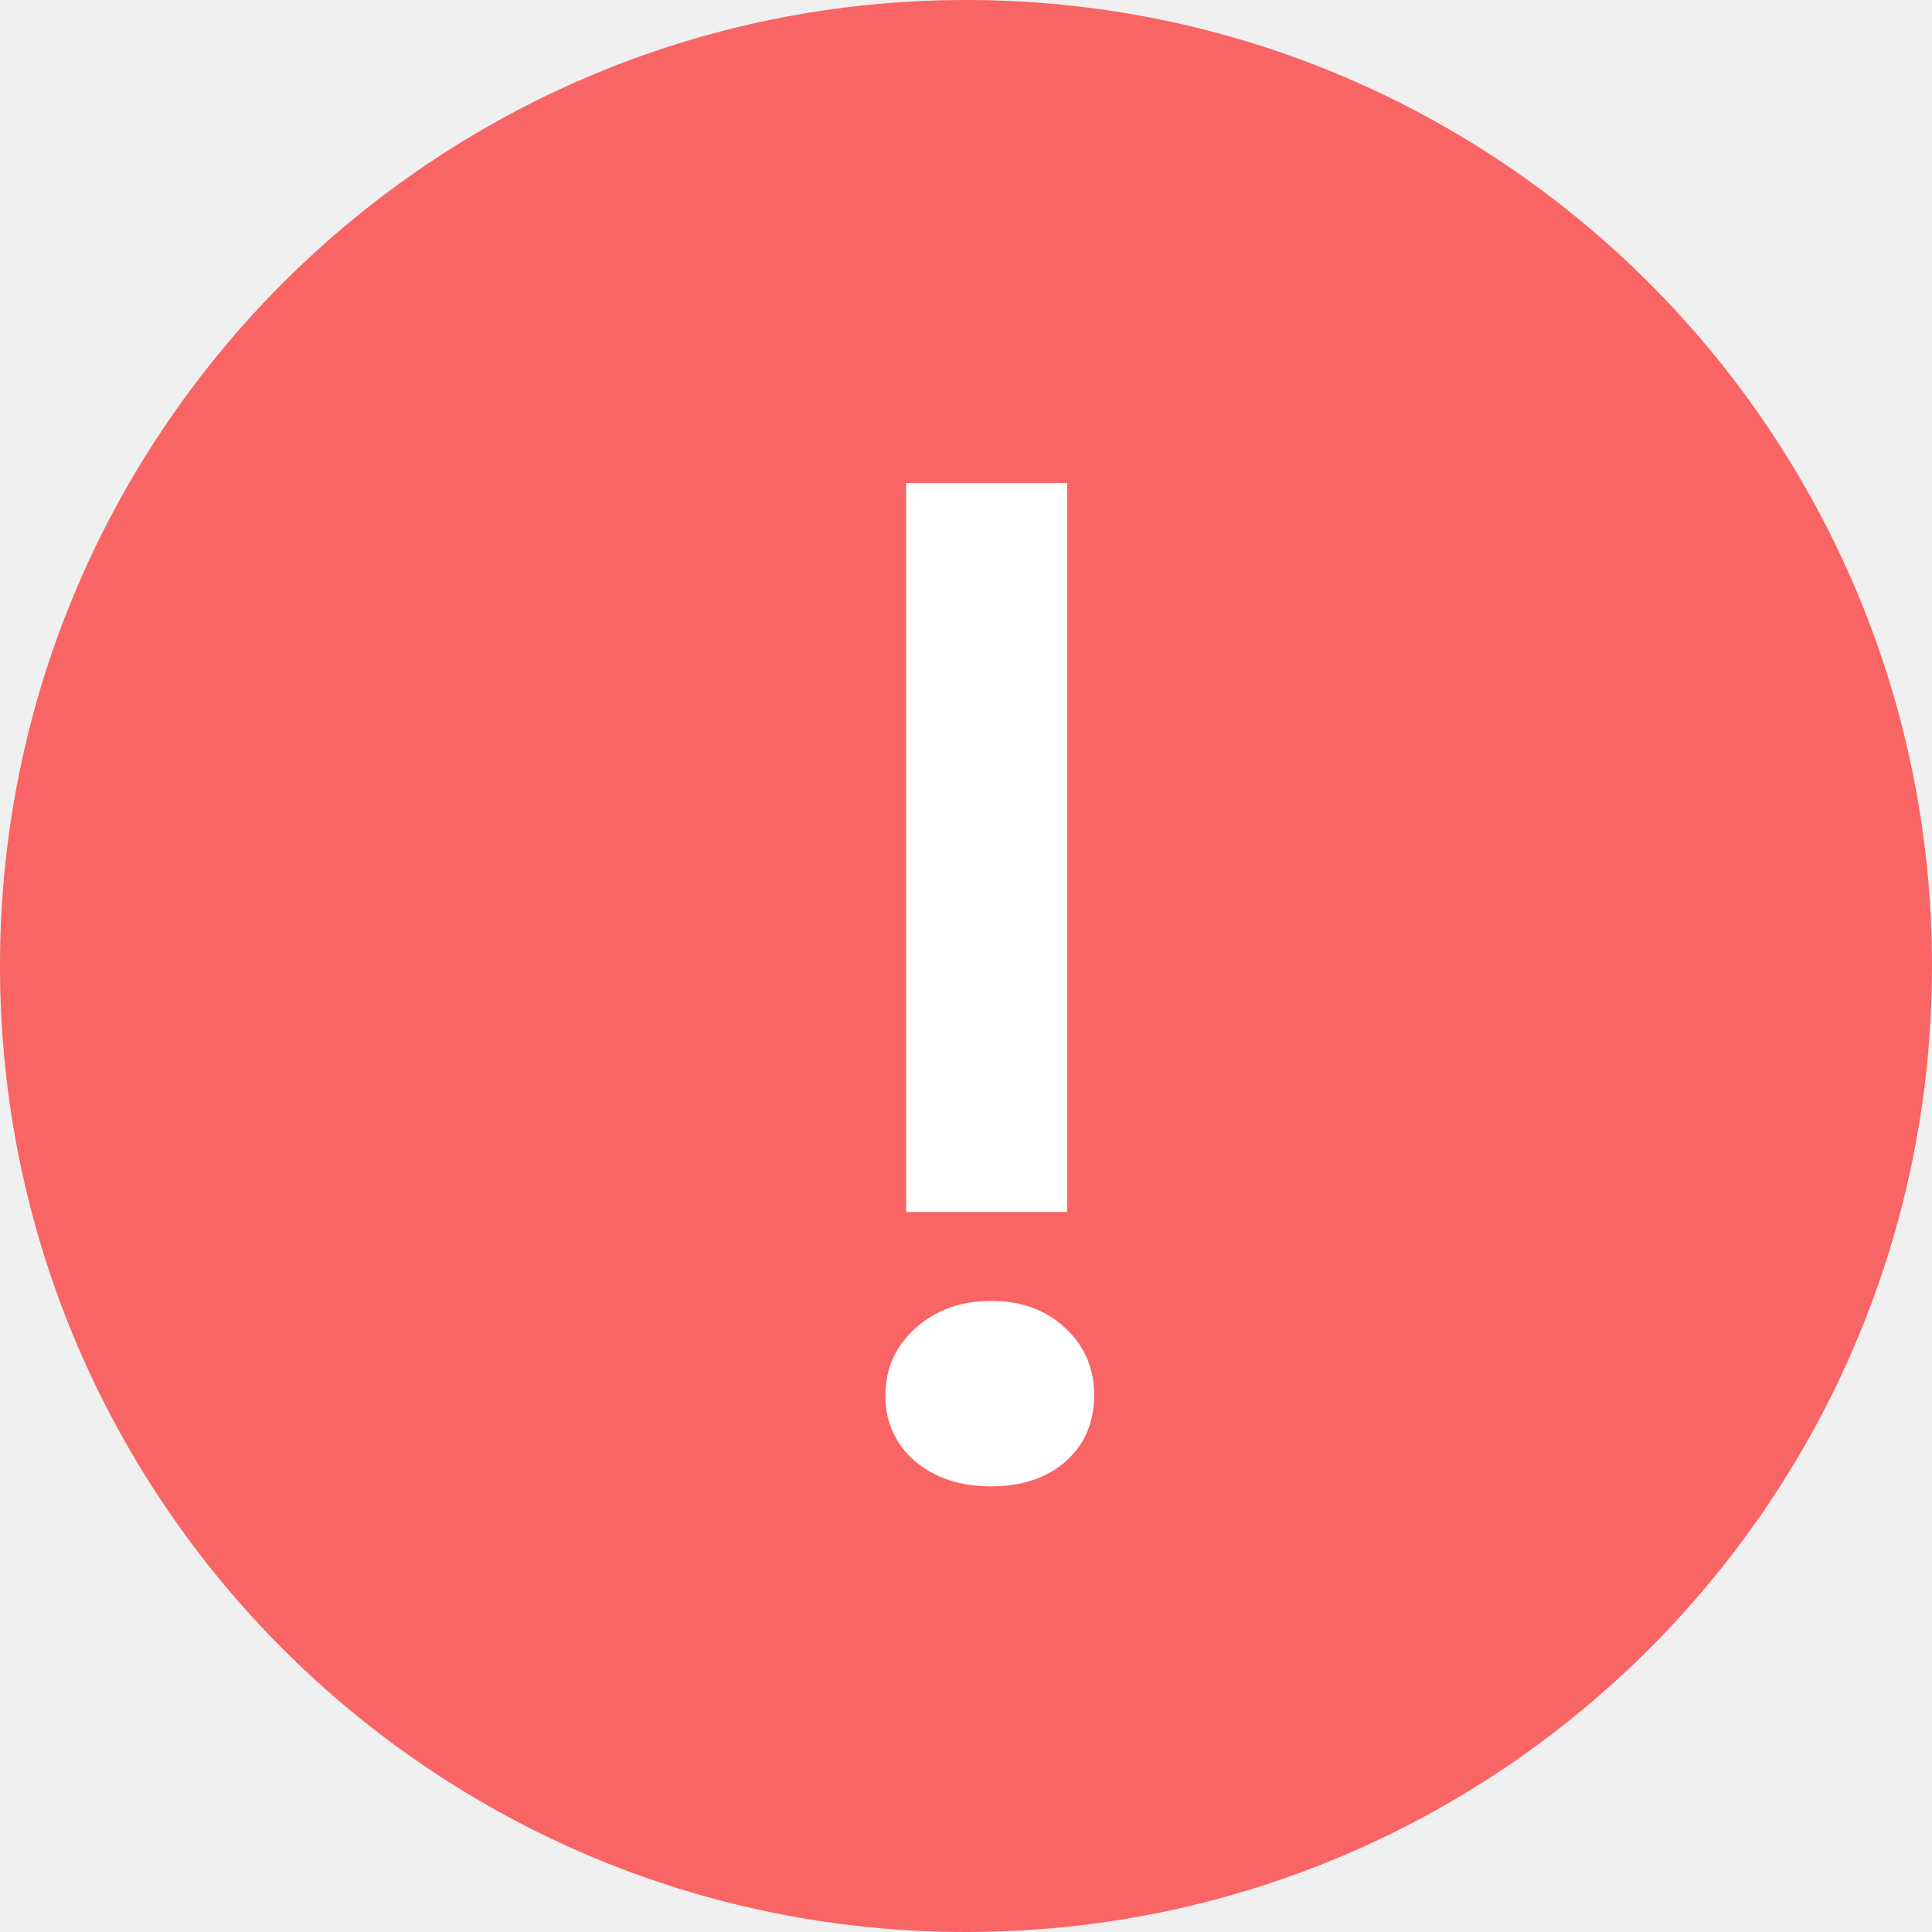
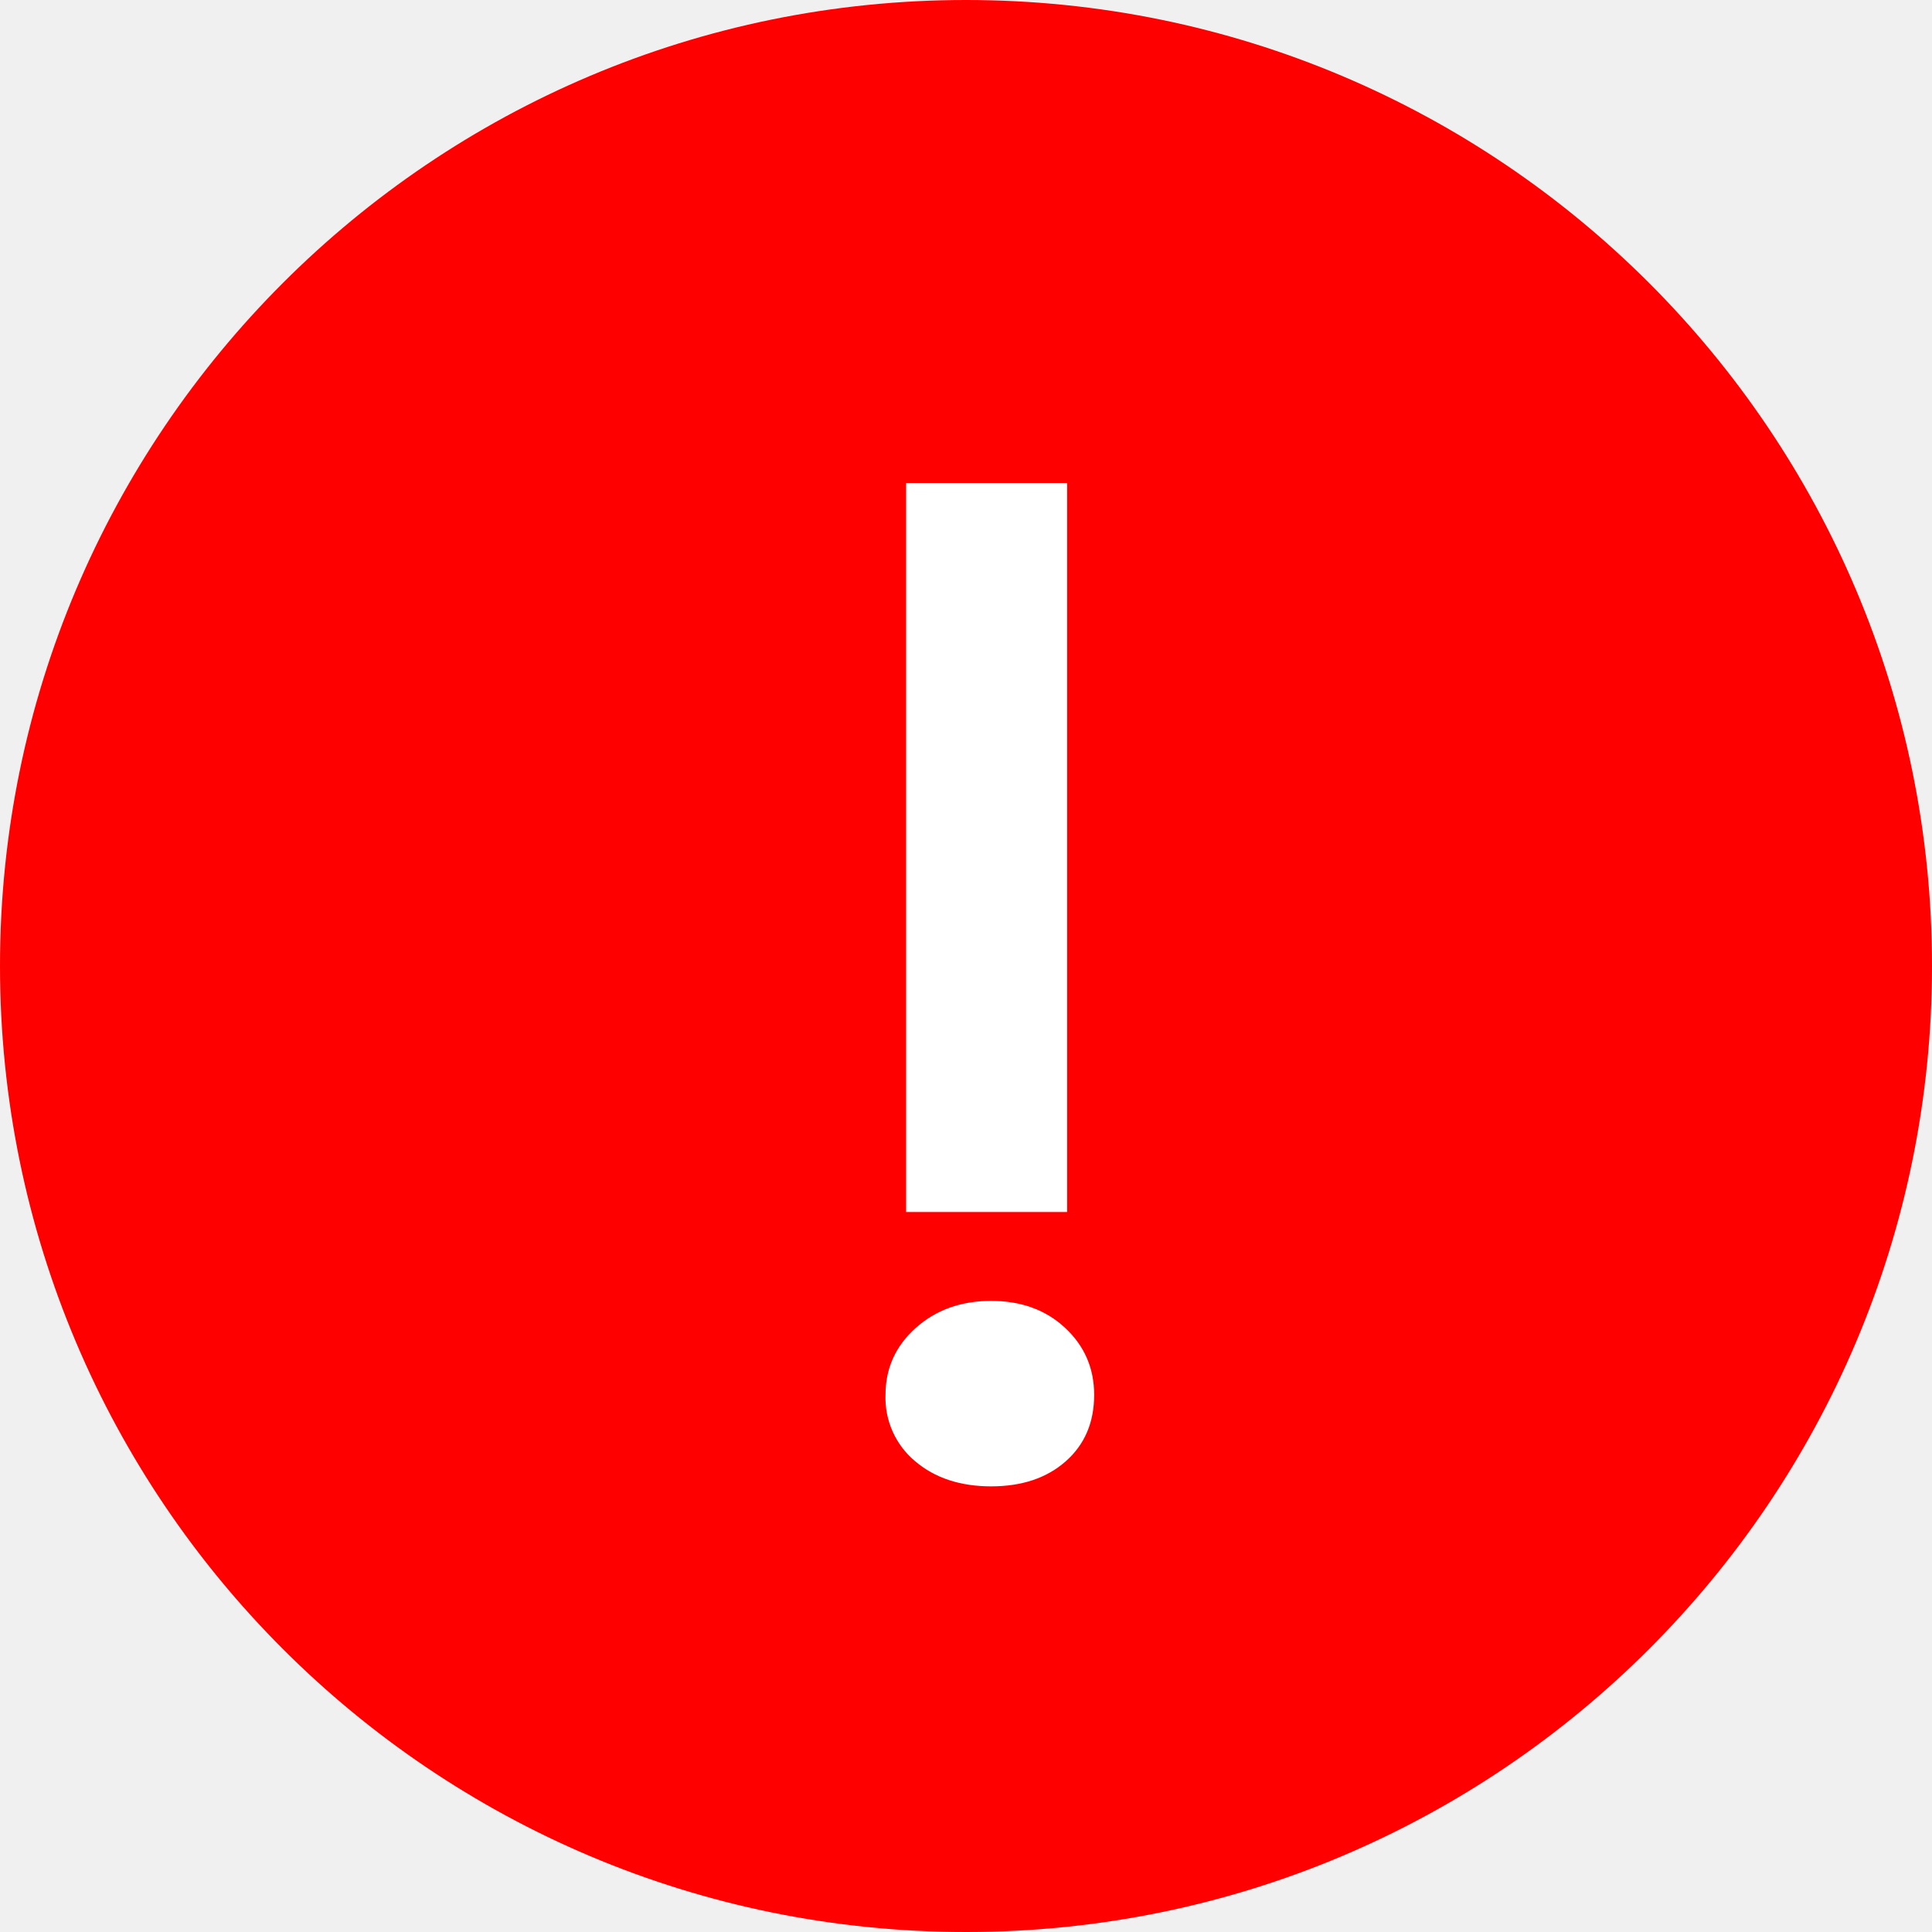
<svg xmlns="http://www.w3.org/2000/svg" width="24" height="24">
  <g fill="none" fill-rule="evenodd">
-     <circle cx="12" cy="12" r="12" fill="#F96464" />
+     <circle cx="12" cy="12" r="12" fill="red" />
    <path fill="#FFF" fill-rule="nonzero" d="M13.256 6v9.056h-2V6h2zm-.944 12.464c-.384 0-.699-.104-.944-.312a1.027 1.027 0 0 1-.368-.824c0-.33.125-.608.376-.832.25-.224.563-.336.936-.336.373 0 .68.112.92.336.24.224.36.501.36.832 0 .341-.117.616-.352.824-.235.208-.544.312-.928.312z" />
  </g>
</svg>
